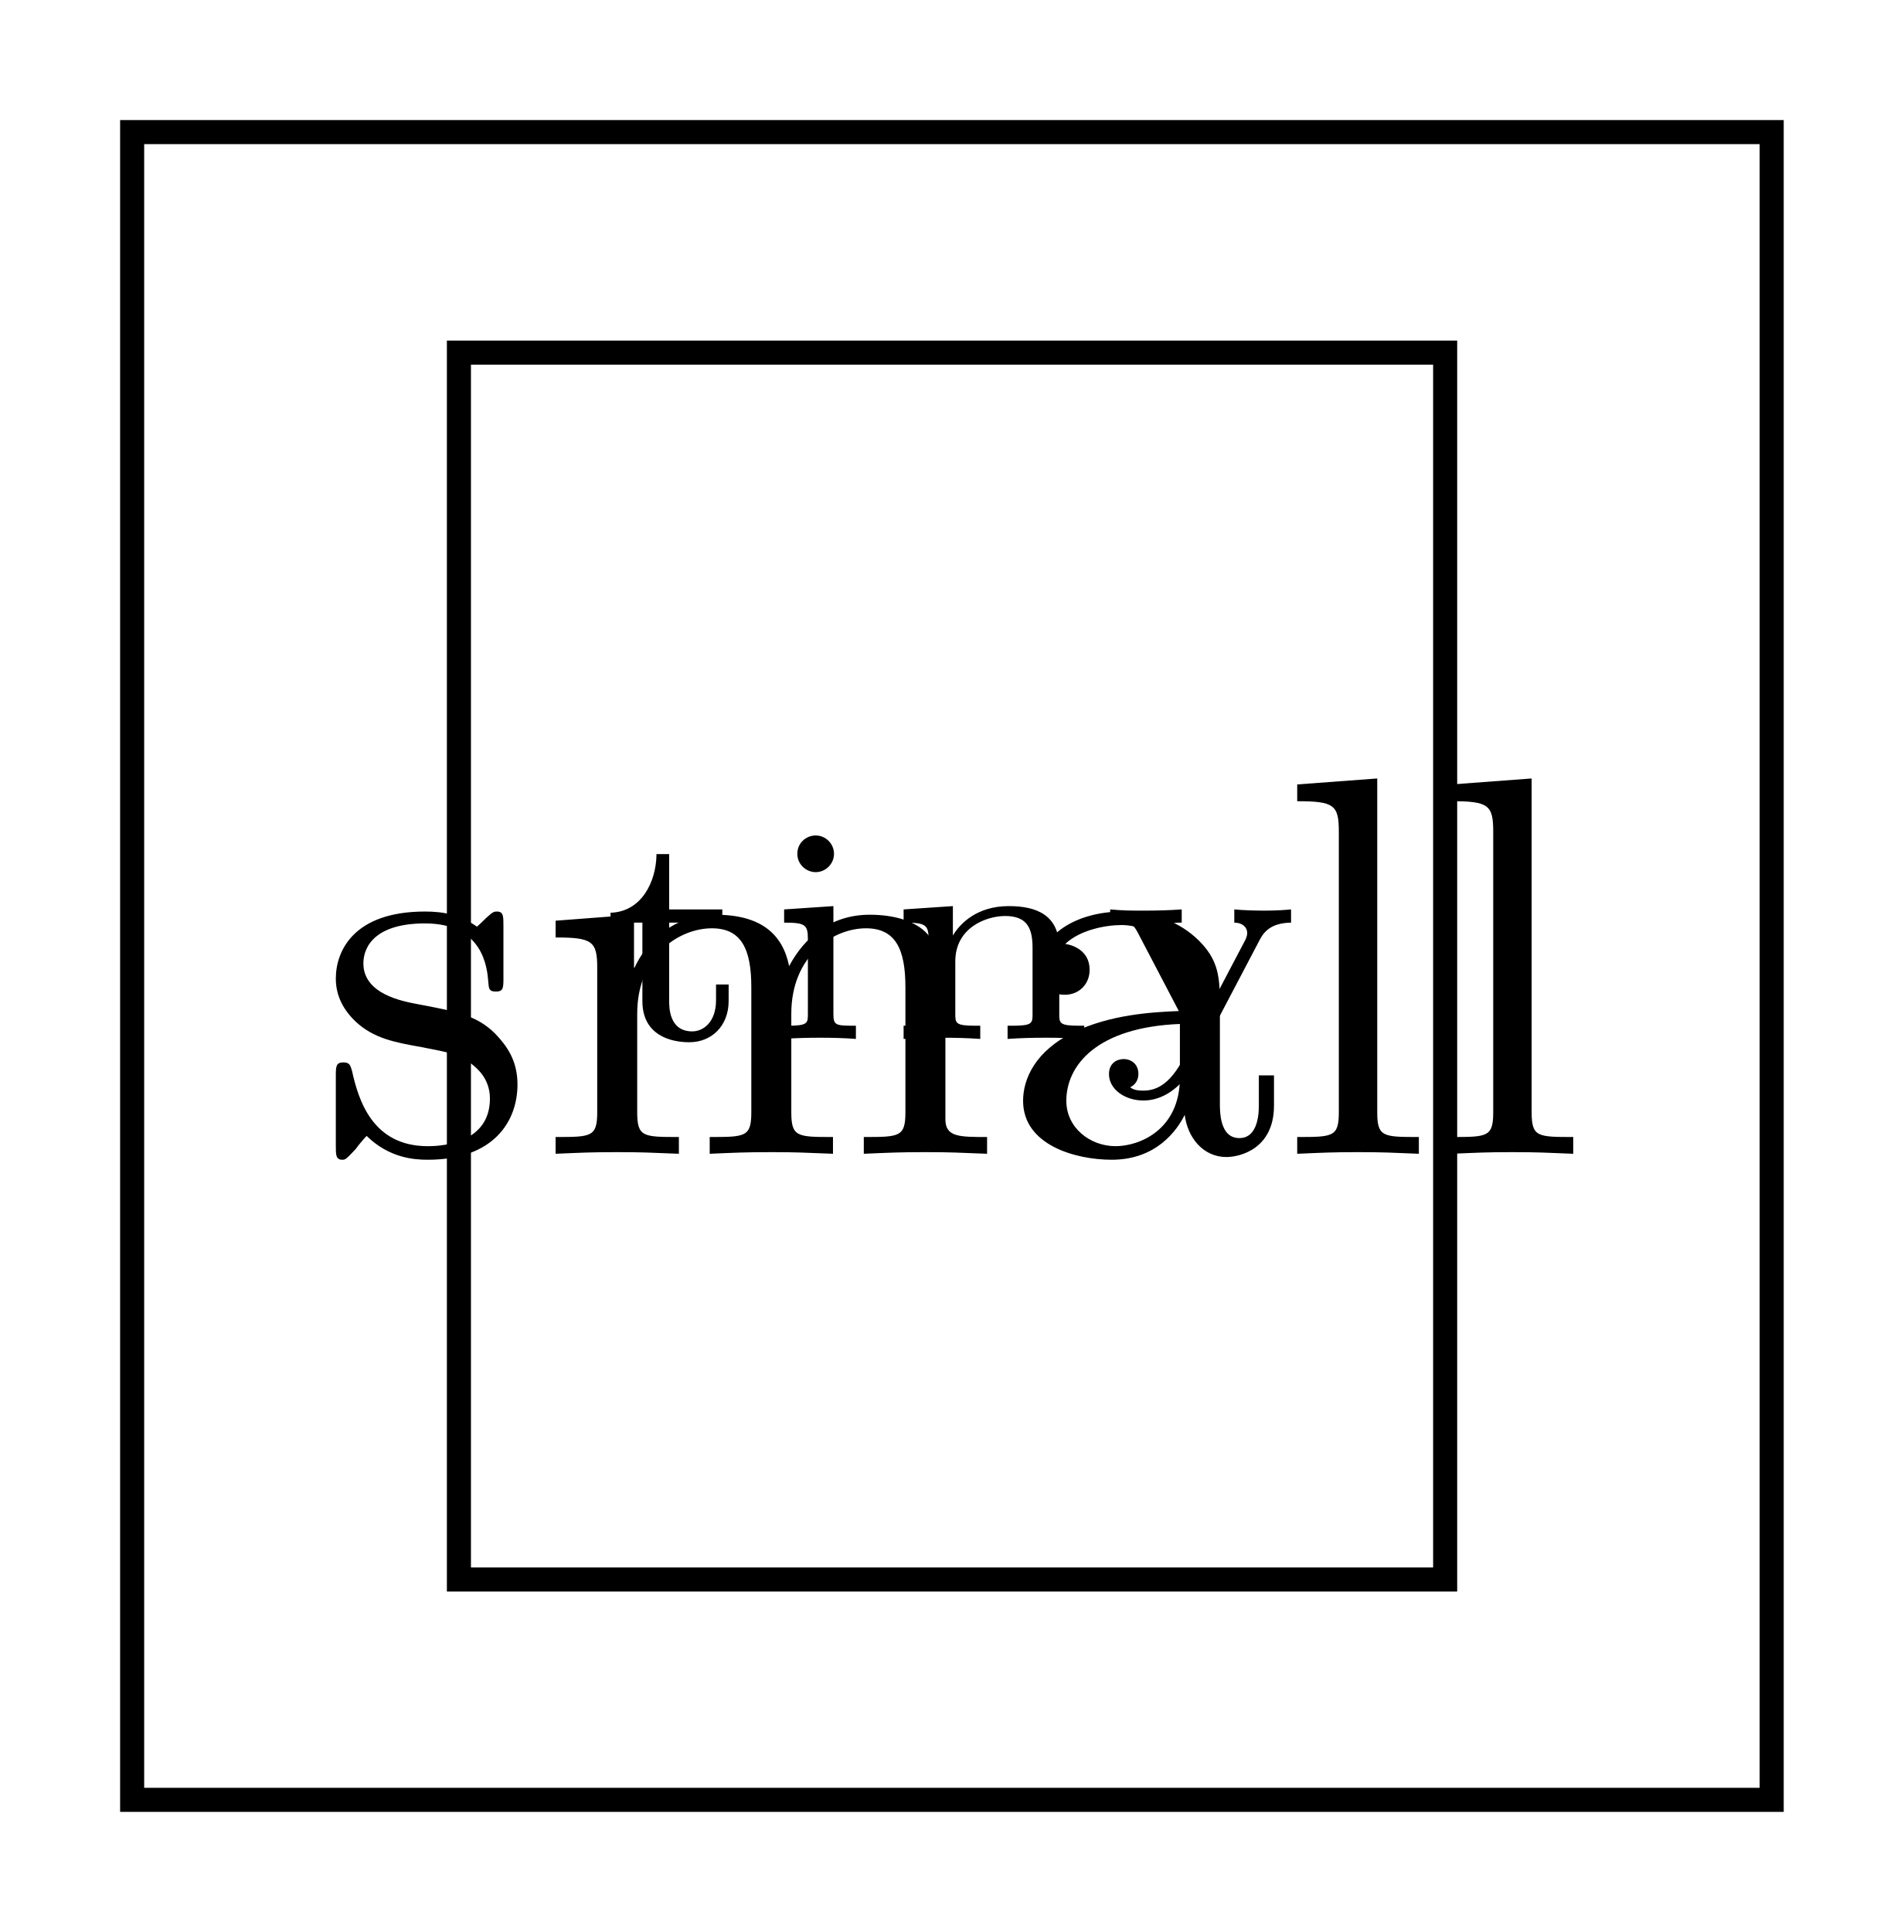
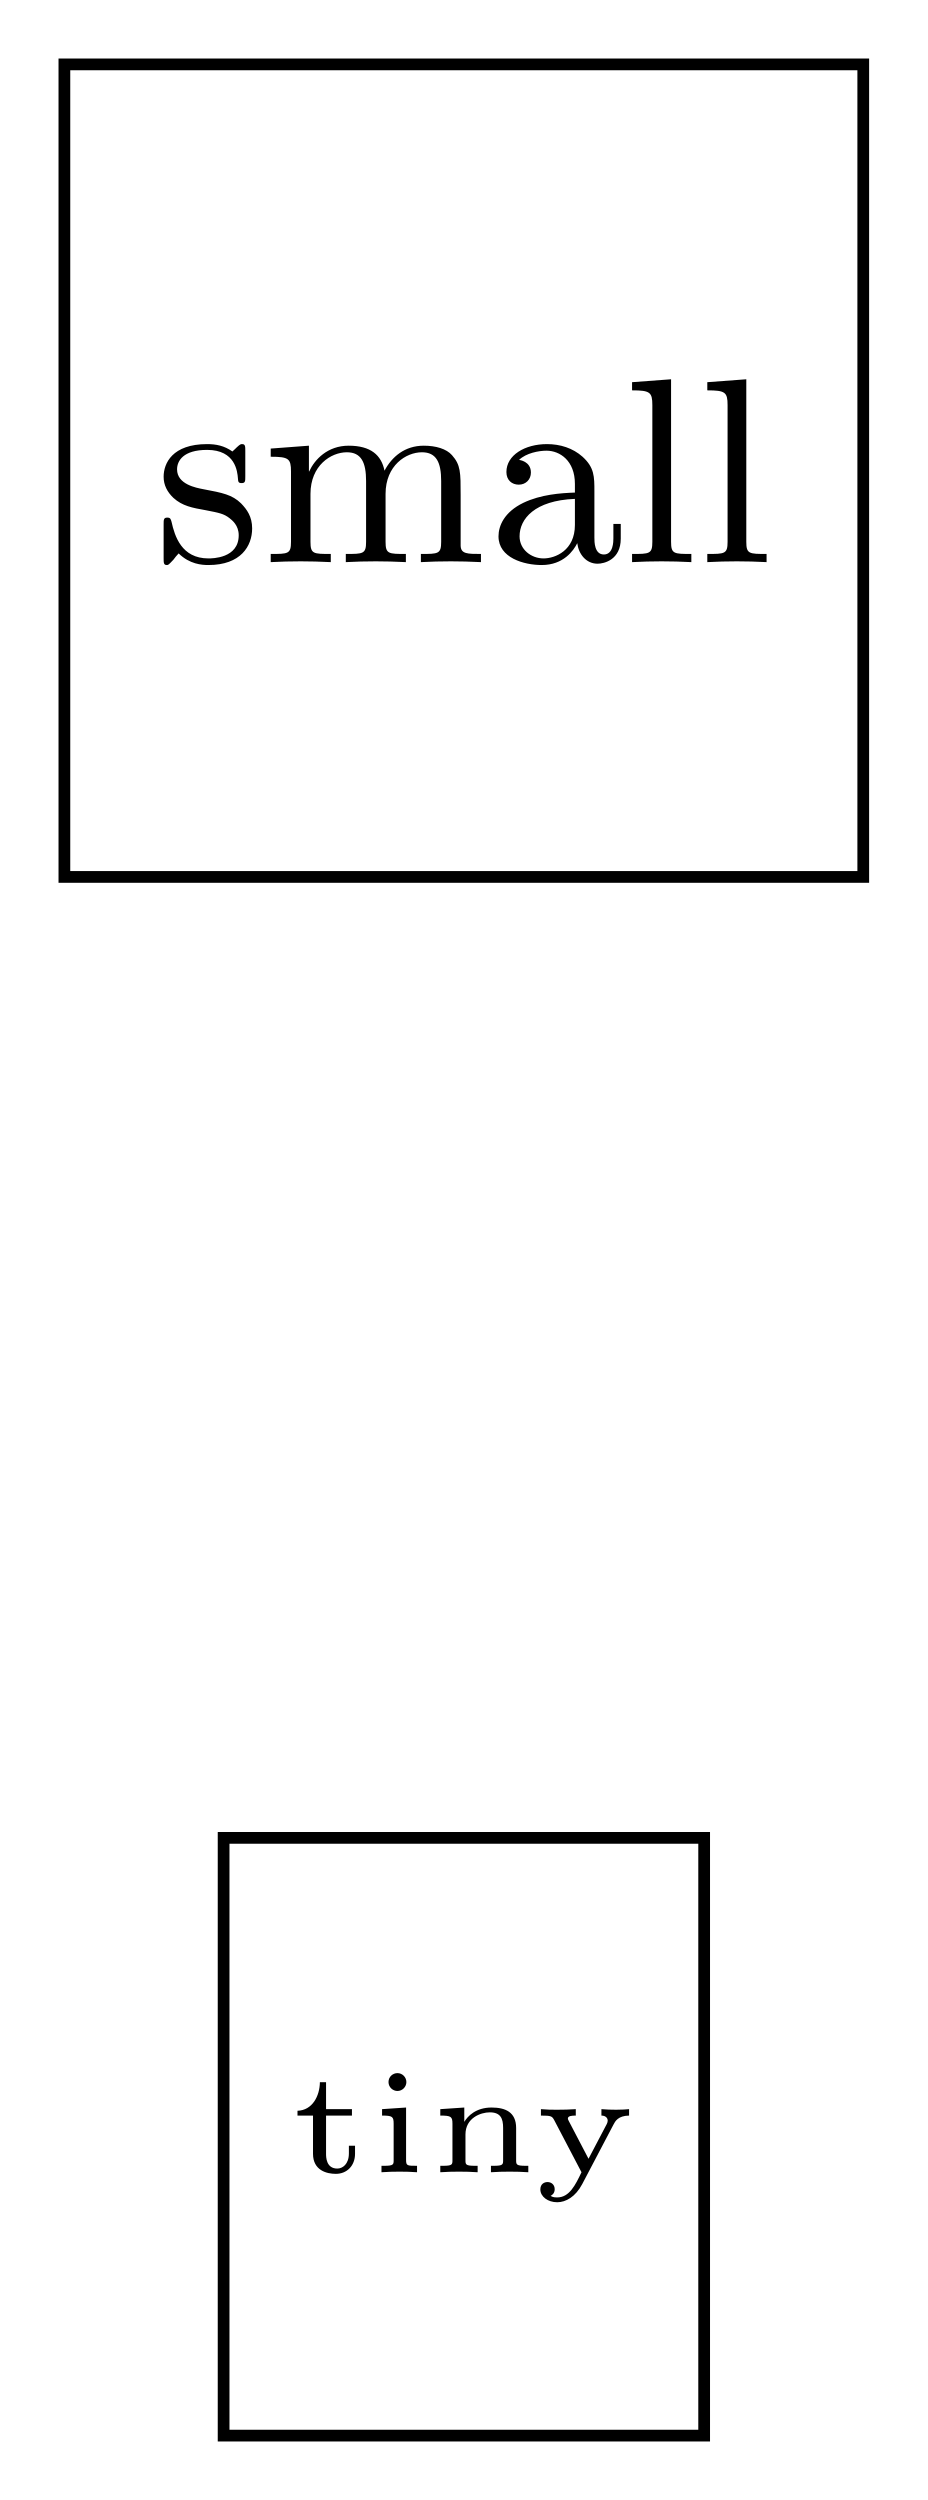
- <svg xmlns="http://www.w3.org/2000/svg" version="1.1" width="31.568pt" height="32.03pt" viewBox="0 -32.03 31.568 32.03">
+ <svg xmlns="http://www.w3.org/2000/svg" version="1.1" width="31.568pt" height="85.07pt" viewBox="0 -85.07 31.568 85.07">
  <g id="page1">
    <g transform="matrix(1 0 0 -1 0 0)">
-       <path d="M7.609 5.844H23.961V26.184H7.609Z" stroke="#000" fill="none" stroke-width=".399" />
-       <path d="M11.095 16.734H11.976V16.953H11.095V17.87H10.885C10.88 17.402 10.631 16.913 10.123 16.898V16.734H10.651V15.434C10.651 14.866 11.12 14.751 11.428 14.751C11.802 14.751 12.081 15.025 12.081 15.434V15.708H11.872V15.449C11.872 15.075 11.653 14.931 11.478 14.931C11.095 14.931 11.095 15.329 11.095 15.434V16.734ZM13.828 17.875C13.828 18.039 13.693 18.179 13.524 18.179C13.37 18.179 13.22 18.059 13.22 17.875C13.22 17.696 13.37 17.571 13.524 17.571C13.693 17.571 13.828 17.711 13.828 17.875ZM13.001 16.953V16.734C13.355 16.734 13.395 16.699 13.395 16.455V15.224C13.395 15.07 13.395 15.025 13.07 15.025H12.981V14.806C13.185 14.821 13.395 14.826 13.599 14.826C13.788 14.826 14.007 14.821 14.191 14.806V15.025C13.858 15.025 13.818 15.025 13.818 15.224V17.008L13.001 16.953ZM17.563 16.311C17.563 16.858 17.189 17.008 16.726 17.008C16.193 17.008 15.914 16.714 15.799 16.52V17.008L14.982 16.953V16.734C15.351 16.734 15.396 16.699 15.396 16.455V15.224C15.396 15.07 15.396 15.025 15.072 15.025H14.982V14.806C15.197 14.821 15.406 14.826 15.62 14.826C15.829 14.826 16.043 14.821 16.253 14.806V15.025H16.163C15.839 15.025 15.839 15.07 15.839 15.224V16.091C15.839 16.654 16.357 16.844 16.666 16.844C17.035 16.844 17.12 16.634 17.12 16.316V15.224C17.12 15.07 17.12 15.025 16.796 15.025H16.706V14.806C16.92 14.821 17.13 14.826 17.344 14.826C17.553 14.826 17.767 14.821 17.977 14.806V15.025H17.887C17.563 15.025 17.563 15.07 17.563 15.224V16.311Z" />
-       <path d="M20.874 16.425C20.933 16.54 21.033 16.729 21.406 16.734V16.953C21.302 16.943 21.157 16.933 20.968 16.933C20.809 16.933 20.624 16.938 20.465 16.953V16.734C20.599 16.734 20.679 16.659 20.679 16.56C20.679 16.52 20.664 16.485 20.649 16.45L20.026 15.264L19.354 16.55C19.324 16.604 19.324 16.619 19.324 16.634C19.324 16.724 19.459 16.734 19.593 16.734V16.953C19.384 16.938 19.175 16.933 18.965 16.933C18.756 16.933 18.626 16.933 18.407 16.953V16.734C18.761 16.734 18.786 16.714 18.861 16.575L19.787 14.806C19.578 14.368 19.374 13.949 18.96 13.949C18.831 13.949 18.791 13.969 18.736 14.004C18.771 14.019 18.875 14.078 18.875 14.228C18.875 14.383 18.761 14.472 18.631 14.472C18.517 14.472 18.387 14.403 18.387 14.223C18.387 13.974 18.646 13.785 18.96 13.785C19.254 13.785 19.583 13.969 19.812 14.403L20.874 16.425Z" />
-       <path d="M2.191 2.191H29.375V29.84H2.191Z" stroke="#000" fill="none" stroke-width=".399" stroke-miterlimit="10" />
-       <path d="M8.347 16.685C8.347 16.838 8.347 16.918 8.239 16.918C8.195 16.918 8.176 16.918 8.06 16.811C8.042 16.793 7.961 16.712 7.908 16.667C7.63 16.865 7.352 16.918 7.047 16.918C5.864 16.918 5.568 16.264 5.568 15.807C5.568 15.52 5.693 15.287 5.9 15.09C6.204 14.811 6.545 14.749 7.002 14.668C7.459 14.579 7.612 14.551 7.809 14.399C7.899 14.327 8.123 14.157 8.123 13.816C8.123 13.028 7.217 13.028 7.092 13.028C6.177 13.028 5.944 13.79 5.837 14.274C5.81 14.363 5.801 14.417 5.693 14.417C5.568 14.417 5.568 14.345 5.568 14.184V13.036C5.568 12.884 5.568 12.803 5.675 12.803C5.729 12.803 5.738 12.812 5.9 12.983C5.935 13.036 6.034 13.153 6.079 13.198C6.455 12.83 6.868 12.803 7.092 12.803C8.195 12.803 8.58 13.449 8.58 14.05C8.58 14.453 8.401 14.695 8.203 14.901C7.899 15.197 7.576 15.26 6.912 15.385C6.68 15.43 6.025 15.547 6.025 16.058C6.025 16.345 6.231 16.721 7.047 16.721C8.015 16.721 8.078 15.977 8.096 15.753C8.105 15.645 8.105 15.591 8.221 15.591C8.347 15.591 8.347 15.654 8.347 15.825V16.685ZM10.565 15.224C10.565 16.192 11.264 16.64 11.803 16.64C12.295 16.64 12.457 16.291 12.457 15.663V13.592C12.457 13.18 12.358 13.18 11.767 13.18V12.902C12.188 12.92 12.358 12.929 12.789 12.929S13.335 12.92 13.811 12.902V13.18C13.219 13.18 13.12 13.18 13.12 13.592V15.224C13.12 16.192 13.819 16.64 14.358 16.64C14.85 16.64 15.012 16.291 15.012 15.663V13.592C15.012 13.18 14.913 13.18 14.322 13.18V12.902C14.743 12.92 14.913 12.929 15.344 12.929C15.774 12.929 15.89 12.92 16.366 12.902V13.18C15.908 13.18 15.684 13.18 15.675 13.458V15.179C15.675 15.959 15.675 16.21 15.38 16.542C15.191 16.757 14.833 16.865 14.42 16.865C13.775 16.865 13.335 16.488 13.084 16.013C12.977 16.542 12.618 16.865 11.865 16.865C11.148 16.865 10.709 16.398 10.52 15.986H10.512V16.865L9.212 16.766V16.488C9.821 16.488 9.902 16.425 9.902 15.986V13.592C9.902 13.18 9.803 13.18 9.212 13.18V12.902C9.633 12.92 9.803 12.929 10.234 12.929S10.78 12.92 11.256 12.902V13.18C10.664 13.18 10.565 13.18 10.565 13.592V15.224ZM19.643 13.547C19.689 13.171 19.948 12.848 20.334 12.848C20.558 12.848 21.123 12.983 21.123 13.7V14.202H20.872V13.709C20.872 13.61 20.872 13.162 20.549 13.162C20.226 13.162 20.226 13.592 20.226 13.736V15.305C20.226 15.815 20.226 16.12 19.823 16.488C19.491 16.784 19.061 16.918 18.613 16.918C17.86 16.918 17.232 16.542 17.232 15.968C17.232 15.69 17.42 15.538 17.653 15.538C17.895 15.538 18.066 15.717 18.066 15.95C18.066 16.335 17.671 16.38 17.662 16.38C17.904 16.614 18.335 16.694 18.595 16.694C19.052 16.694 19.563 16.354 19.563 15.565V15.269C19.079 15.251 18.406 15.206 17.806 14.919C17.16 14.605 16.963 14.139 16.963 13.78C16.963 13.045 17.833 12.803 18.433 12.803C19.177 12.803 19.518 13.296 19.643 13.547ZM19.563 14.166C19.563 13.296 18.89 13.028 18.496 13.028C18.075 13.028 17.68 13.332 17.68 13.78C17.68 14.372 18.191 15 19.563 15.054V14.166ZM22.835 19.124L21.508 19.025V18.747C22.118 18.747 22.198 18.684 22.198 18.245V13.592C22.198 13.18 22.1 13.18 21.508 13.18V12.902C21.93 12.92 22.1 12.929 22.512 12.929C22.933 12.929 23.086 12.92 23.525 12.902V13.18C22.933 13.18 22.835 13.18 22.835 13.592V19.124ZM25.395 19.124L24.068 19.025V18.747C24.677 18.747 24.758 18.684 24.758 18.245V13.592C24.758 13.18 24.66 13.18 24.068 13.18V12.902C24.489 12.92 24.66 12.929 25.072 12.929C25.493 12.929 25.646 12.92 26.085 12.902V13.18C25.493 13.18 25.395 13.18 25.395 13.592V19.124Z" />
+       <path d="M7.609 2.191H23.961V22.531H7.609Z" stroke="#000" fill="none" stroke-width=".399" />
+       <path d="M11.095 13.081H11.976V13.3H11.095V14.217H10.885C10.88 13.749 10.631 13.26 10.123 13.245V13.081H10.651V11.781C10.651 11.213 11.12 11.098 11.428 11.098C11.802 11.098 12.081 11.372 12.081 11.781V12.055H11.872V11.796C11.872 11.422 11.653 11.278 11.478 11.278C11.095 11.278 11.095 11.676 11.095 11.781V13.081ZM13.828 14.222C13.828 14.386 13.693 14.526 13.524 14.526C13.37 14.526 13.22 14.406 13.22 14.222C13.22 14.043 13.37 13.918 13.524 13.918C13.693 13.918 13.828 14.058 13.828 14.222ZM13.001 13.3V13.081C13.355 13.081 13.395 13.046 13.395 12.802V11.571C13.395 11.417 13.395 11.372 13.07 11.372H12.981V11.153C13.185 11.168 13.395 11.173 13.599 11.173C13.788 11.173 14.007 11.168 14.191 11.153V11.372C13.858 11.372 13.818 11.372 13.818 11.571V13.355L13.001 13.3ZM17.563 12.658C17.563 13.205 17.189 13.355 16.726 13.355C16.193 13.355 15.914 13.061 15.799 12.867V13.355L14.982 13.3V13.081C15.351 13.081 15.396 13.046 15.396 12.802V11.571C15.396 11.417 15.396 11.372 15.072 11.372H14.982V11.153C15.197 11.168 15.406 11.173 15.62 11.173C15.829 11.173 16.043 11.168 16.253 11.153V11.372H16.163C15.839 11.372 15.839 11.417 15.839 11.571V12.438C15.839 13.001 16.357 13.191 16.666 13.191C17.035 13.191 17.12 12.981 17.12 12.663V11.571C17.12 11.417 17.12 11.372 16.796 11.372H16.706V11.153C16.92 11.168 17.13 11.173 17.344 11.173C17.553 11.173 17.767 11.168 17.977 11.153V11.372H17.887C17.563 11.372 17.563 11.417 17.563 11.571V12.658Z" />
+       <path d="M20.874 12.772C20.933 12.887 21.033 13.076 21.406 13.081V13.3C21.302 13.29 21.157 13.28 20.968 13.28C20.809 13.28 20.624 13.285 20.465 13.3V13.081C20.599 13.081 20.679 13.006 20.679 12.907C20.679 12.867 20.664 12.832 20.649 12.797L20.026 11.611L19.354 12.897C19.324 12.951 19.324 12.966 19.324 12.981C19.324 13.071 19.459 13.081 19.593 13.081V13.3C19.384 13.285 19.175 13.28 18.965 13.28C18.756 13.28 18.626 13.28 18.407 13.3V13.081C18.761 13.081 18.786 13.061 18.861 12.922L19.787 11.153C19.578 10.715 19.374 10.296 18.96 10.296C18.831 10.296 18.791 10.316 18.736 10.351C18.771 10.366 18.875 10.425 18.875 10.575C18.875 10.73 18.761 10.819 18.631 10.819C18.517 10.819 18.387 10.75 18.387 10.57C18.387 10.321 18.646 10.132 18.96 10.132C19.254 10.132 19.583 10.316 19.812 10.75L20.874 12.772Z" />
+       <path d="M2.191 55.23H29.375V82.879H2.191Z" stroke="#000" fill="none" stroke-width=".399" stroke-miterlimit="10" />
+       <path d="M8.347 69.725C8.347 69.878 8.347 69.958 8.239 69.958C8.195 69.958 8.176 69.958 8.06 69.851C8.042 69.833 7.961 69.752 7.908 69.707C7.63 69.904 7.352 69.958 7.047 69.958C5.864 69.958 5.568 69.304 5.568 68.847C5.568 68.56 5.693 68.327 5.9 68.129C6.204 67.851 6.545 67.789 7.002 67.708C7.459 67.619 7.612 67.591 7.809 67.439C7.899 67.367 8.123 67.197 8.123 66.856C8.123 66.068 7.217 66.068 7.092 66.068C6.177 66.068 5.944 66.829 5.837 67.314C5.81 67.403 5.801 67.457 5.693 67.457C5.568 67.457 5.568 67.385 5.568 67.224V66.076C5.568 65.924 5.568 65.843 5.675 65.843C5.729 65.843 5.738 65.852 5.9 66.023C5.935 66.076 6.034 66.193 6.079 66.238C6.455 65.87 6.868 65.843 7.092 65.843C8.195 65.843 8.58 66.489 8.58 67.089C8.58 67.493 8.401 67.735 8.203 67.941C7.899 68.237 7.576 68.3 6.912 68.425C6.68 68.47 6.025 68.587 6.025 69.098C6.025 69.384 6.231 69.761 7.047 69.761C8.015 69.761 8.078 69.017 8.096 68.793C8.105 68.685 8.105 68.631 8.221 68.631C8.347 68.631 8.347 68.694 8.347 68.864V69.725ZM10.565 68.264C10.565 69.232 11.264 69.68 11.803 69.68C12.295 69.68 12.457 69.331 12.457 68.703V66.632C12.457 66.22 12.358 66.22 11.767 66.22V65.942C12.188 65.96 12.358 65.969 12.789 65.969S13.335 65.96 13.811 65.942V66.22C13.219 66.22 13.12 66.22 13.12 66.632V68.264C13.12 69.232 13.819 69.68 14.358 69.68C14.85 69.68 15.012 69.331 15.012 68.703V66.632C15.012 66.22 14.913 66.22 14.322 66.22V65.942C14.743 65.96 14.913 65.969 15.344 65.969C15.774 65.969 15.89 65.96 16.366 65.942V66.22C15.908 66.22 15.684 66.22 15.675 66.498V68.219C15.675 68.999 15.675 69.25 15.38 69.582C15.191 69.797 14.833 69.904 14.42 69.904C13.775 69.904 13.335 69.528 13.084 69.053C12.977 69.582 12.618 69.904 11.865 69.904C11.148 69.904 10.709 69.438 10.52 69.026H10.512V69.904L9.212 69.806V69.528C9.821 69.528 9.902 69.465 9.902 69.026V66.632C9.902 66.22 9.803 66.22 9.212 66.22V65.942C9.633 65.96 9.803 65.969 10.234 65.969S10.78 65.96 11.256 65.942V66.22C10.664 66.22 10.565 66.22 10.565 66.632V68.264ZM19.643 66.587C19.689 66.211 19.948 65.888 20.334 65.888C20.558 65.888 21.123 66.023 21.123 66.74V67.242H20.872V66.749C20.872 66.65 20.872 66.202 20.549 66.202C20.226 66.202 20.226 66.632 20.226 66.776V68.344C20.226 68.855 20.226 69.16 19.823 69.528C19.491 69.824 19.061 69.958 18.613 69.958C17.86 69.958 17.232 69.582 17.232 69.008C17.232 68.73 17.42 68.578 17.653 68.578C17.895 68.578 18.066 68.757 18.066 68.99C18.066 69.375 17.671 69.42 17.662 69.42C17.904 69.654 18.335 69.734 18.595 69.734C19.052 69.734 19.563 69.394 19.563 68.604V68.309C19.079 68.291 18.406 68.246 17.806 67.959C17.16 67.645 16.963 67.179 16.963 66.82C16.963 66.085 17.833 65.843 18.433 65.843C19.177 65.843 19.518 66.336 19.643 66.587ZM19.563 67.206C19.563 66.336 18.89 66.068 18.496 66.068C18.075 66.068 17.68 66.372 17.68 66.82C17.68 67.412 18.191 68.04 19.563 68.094V67.206ZM22.835 72.164L21.508 72.065V71.787C22.118 71.787 22.198 71.724 22.198 71.285V66.632C22.198 66.22 22.1 66.22 21.508 66.22V65.942C21.93 65.96 22.1 65.969 22.512 65.969C22.933 65.969 23.086 65.96 23.525 65.942V66.22C22.933 66.22 22.835 66.22 22.835 66.632V72.164ZM25.395 72.164L24.068 72.065V71.787C24.677 71.787 24.758 71.724 24.758 71.285V66.632C24.758 66.22 24.66 66.22 24.068 66.22V65.942C24.489 65.96 24.66 65.969 25.072 65.969C25.493 65.969 25.646 65.96 26.085 65.942V66.22C25.493 66.22 25.395 66.22 25.395 66.632V72.164Z" />
    </g>
  </g>
</svg>
